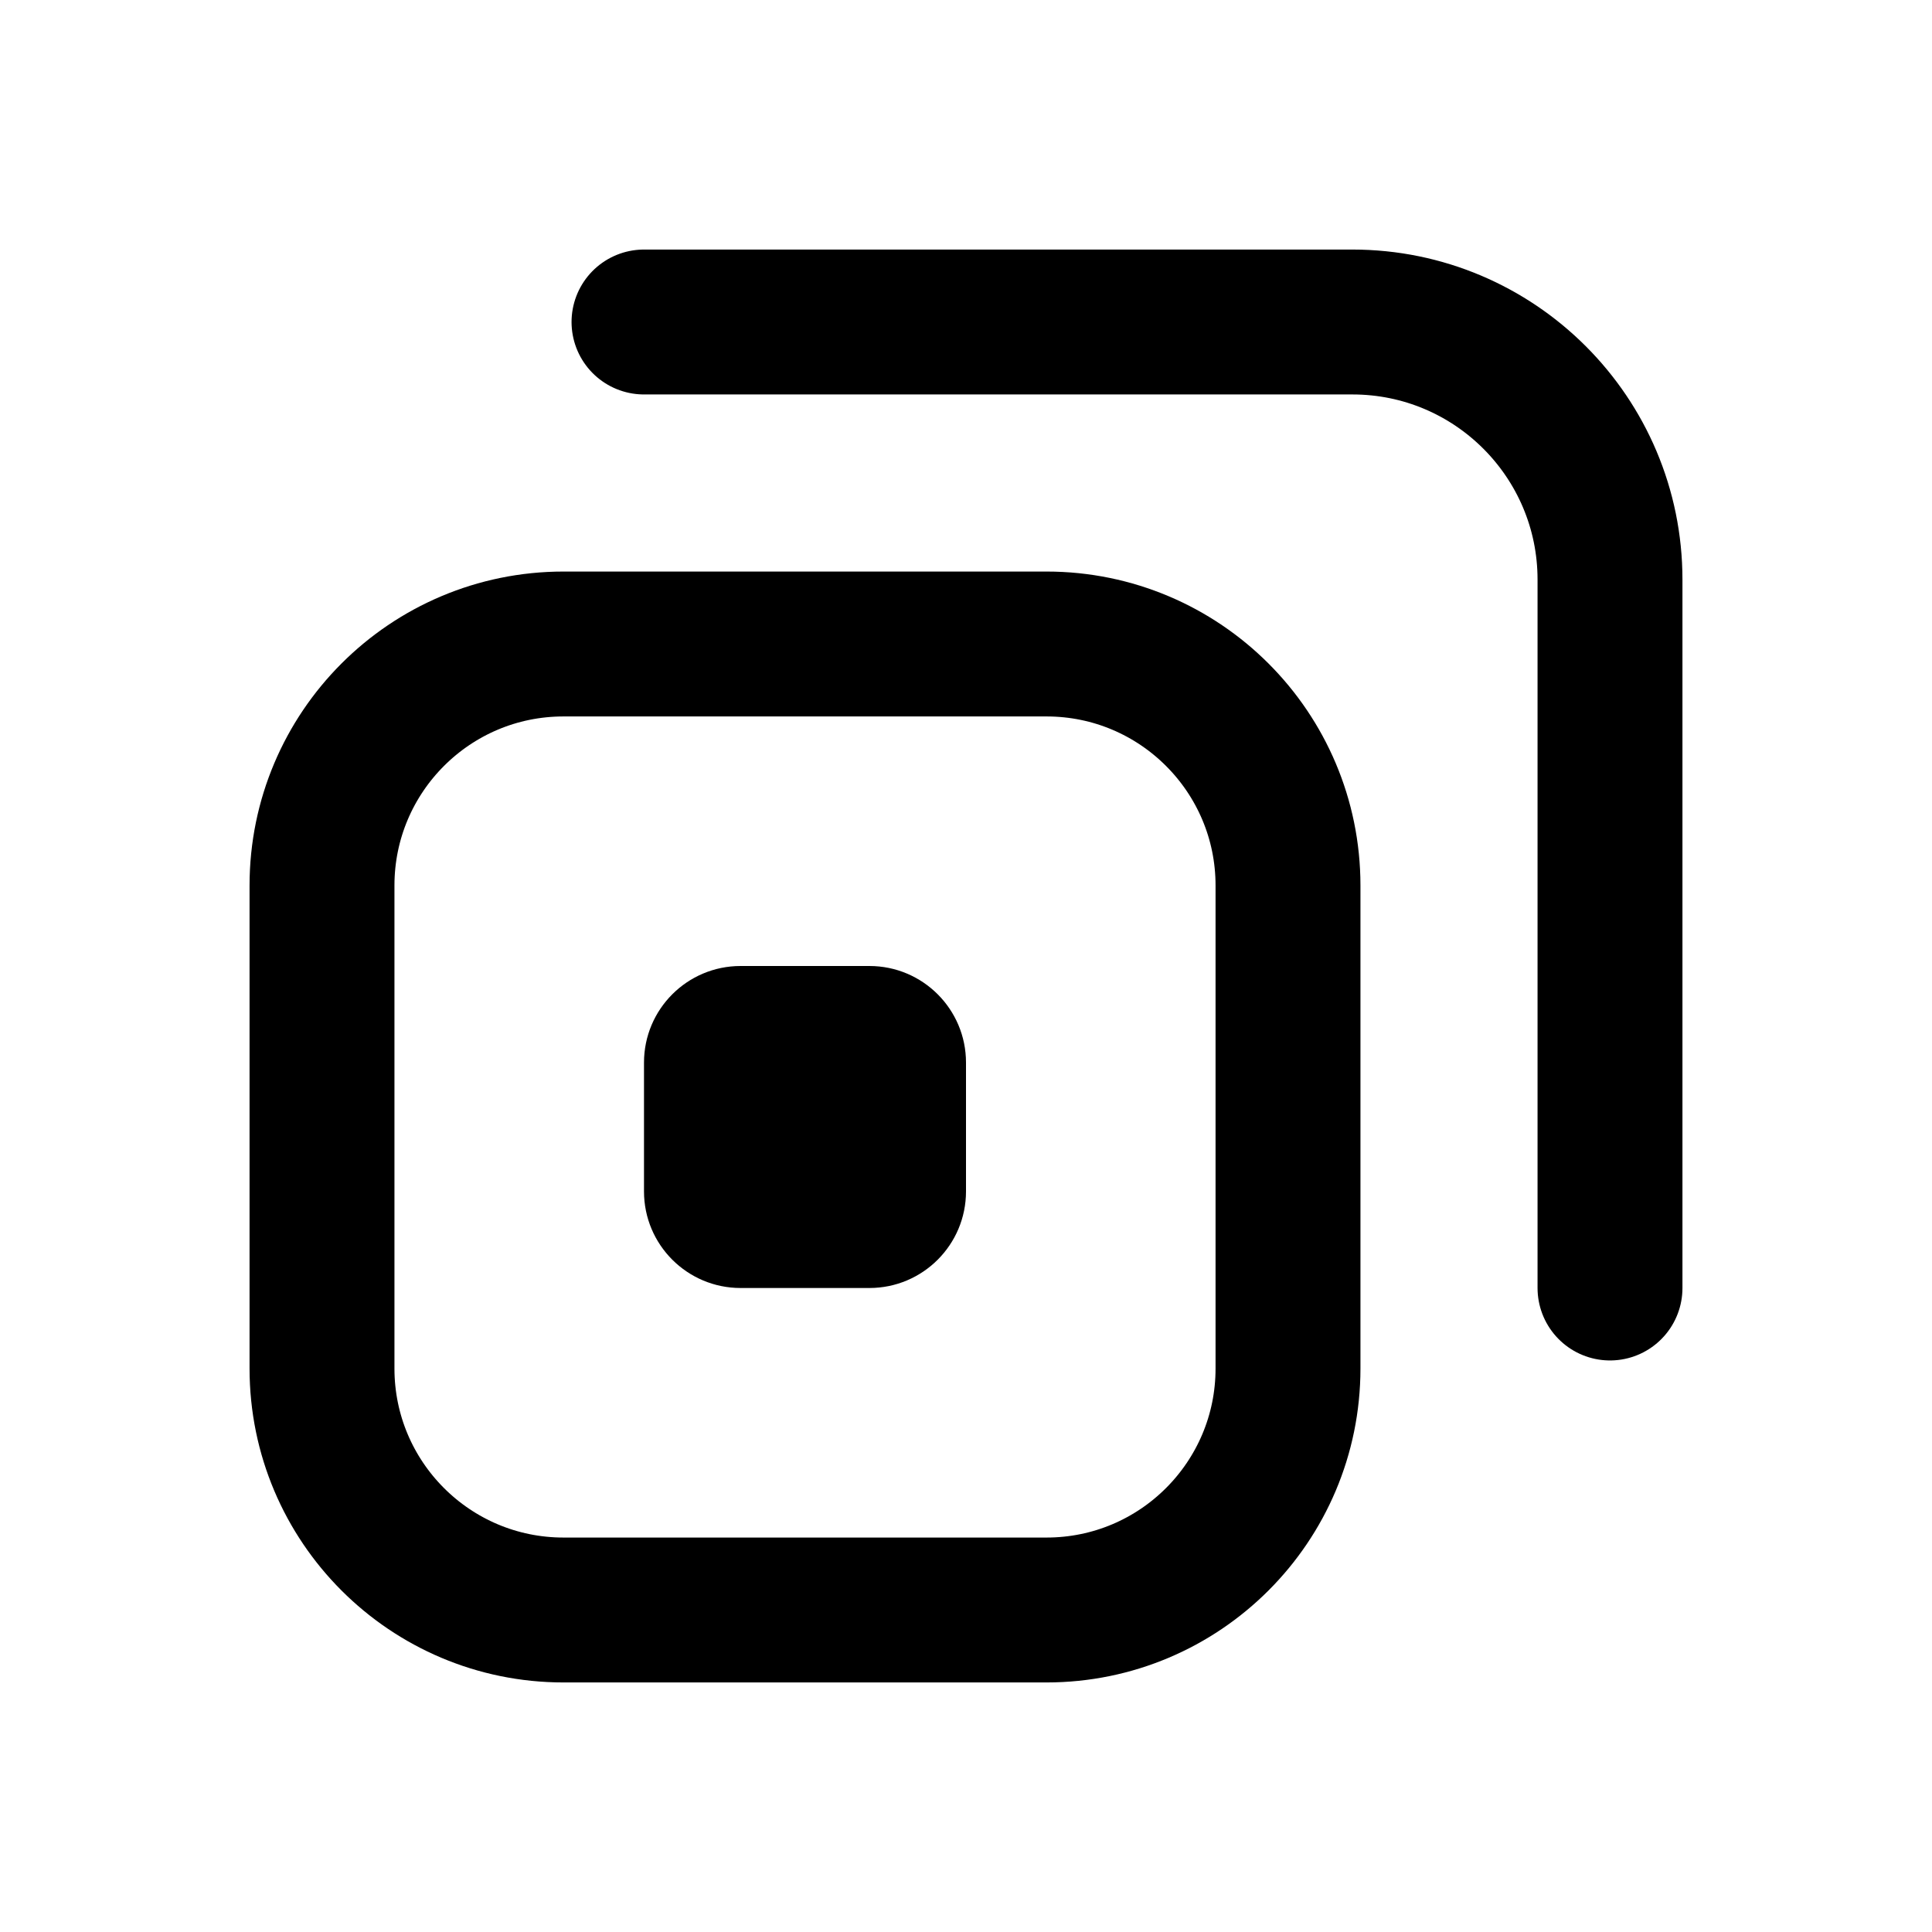
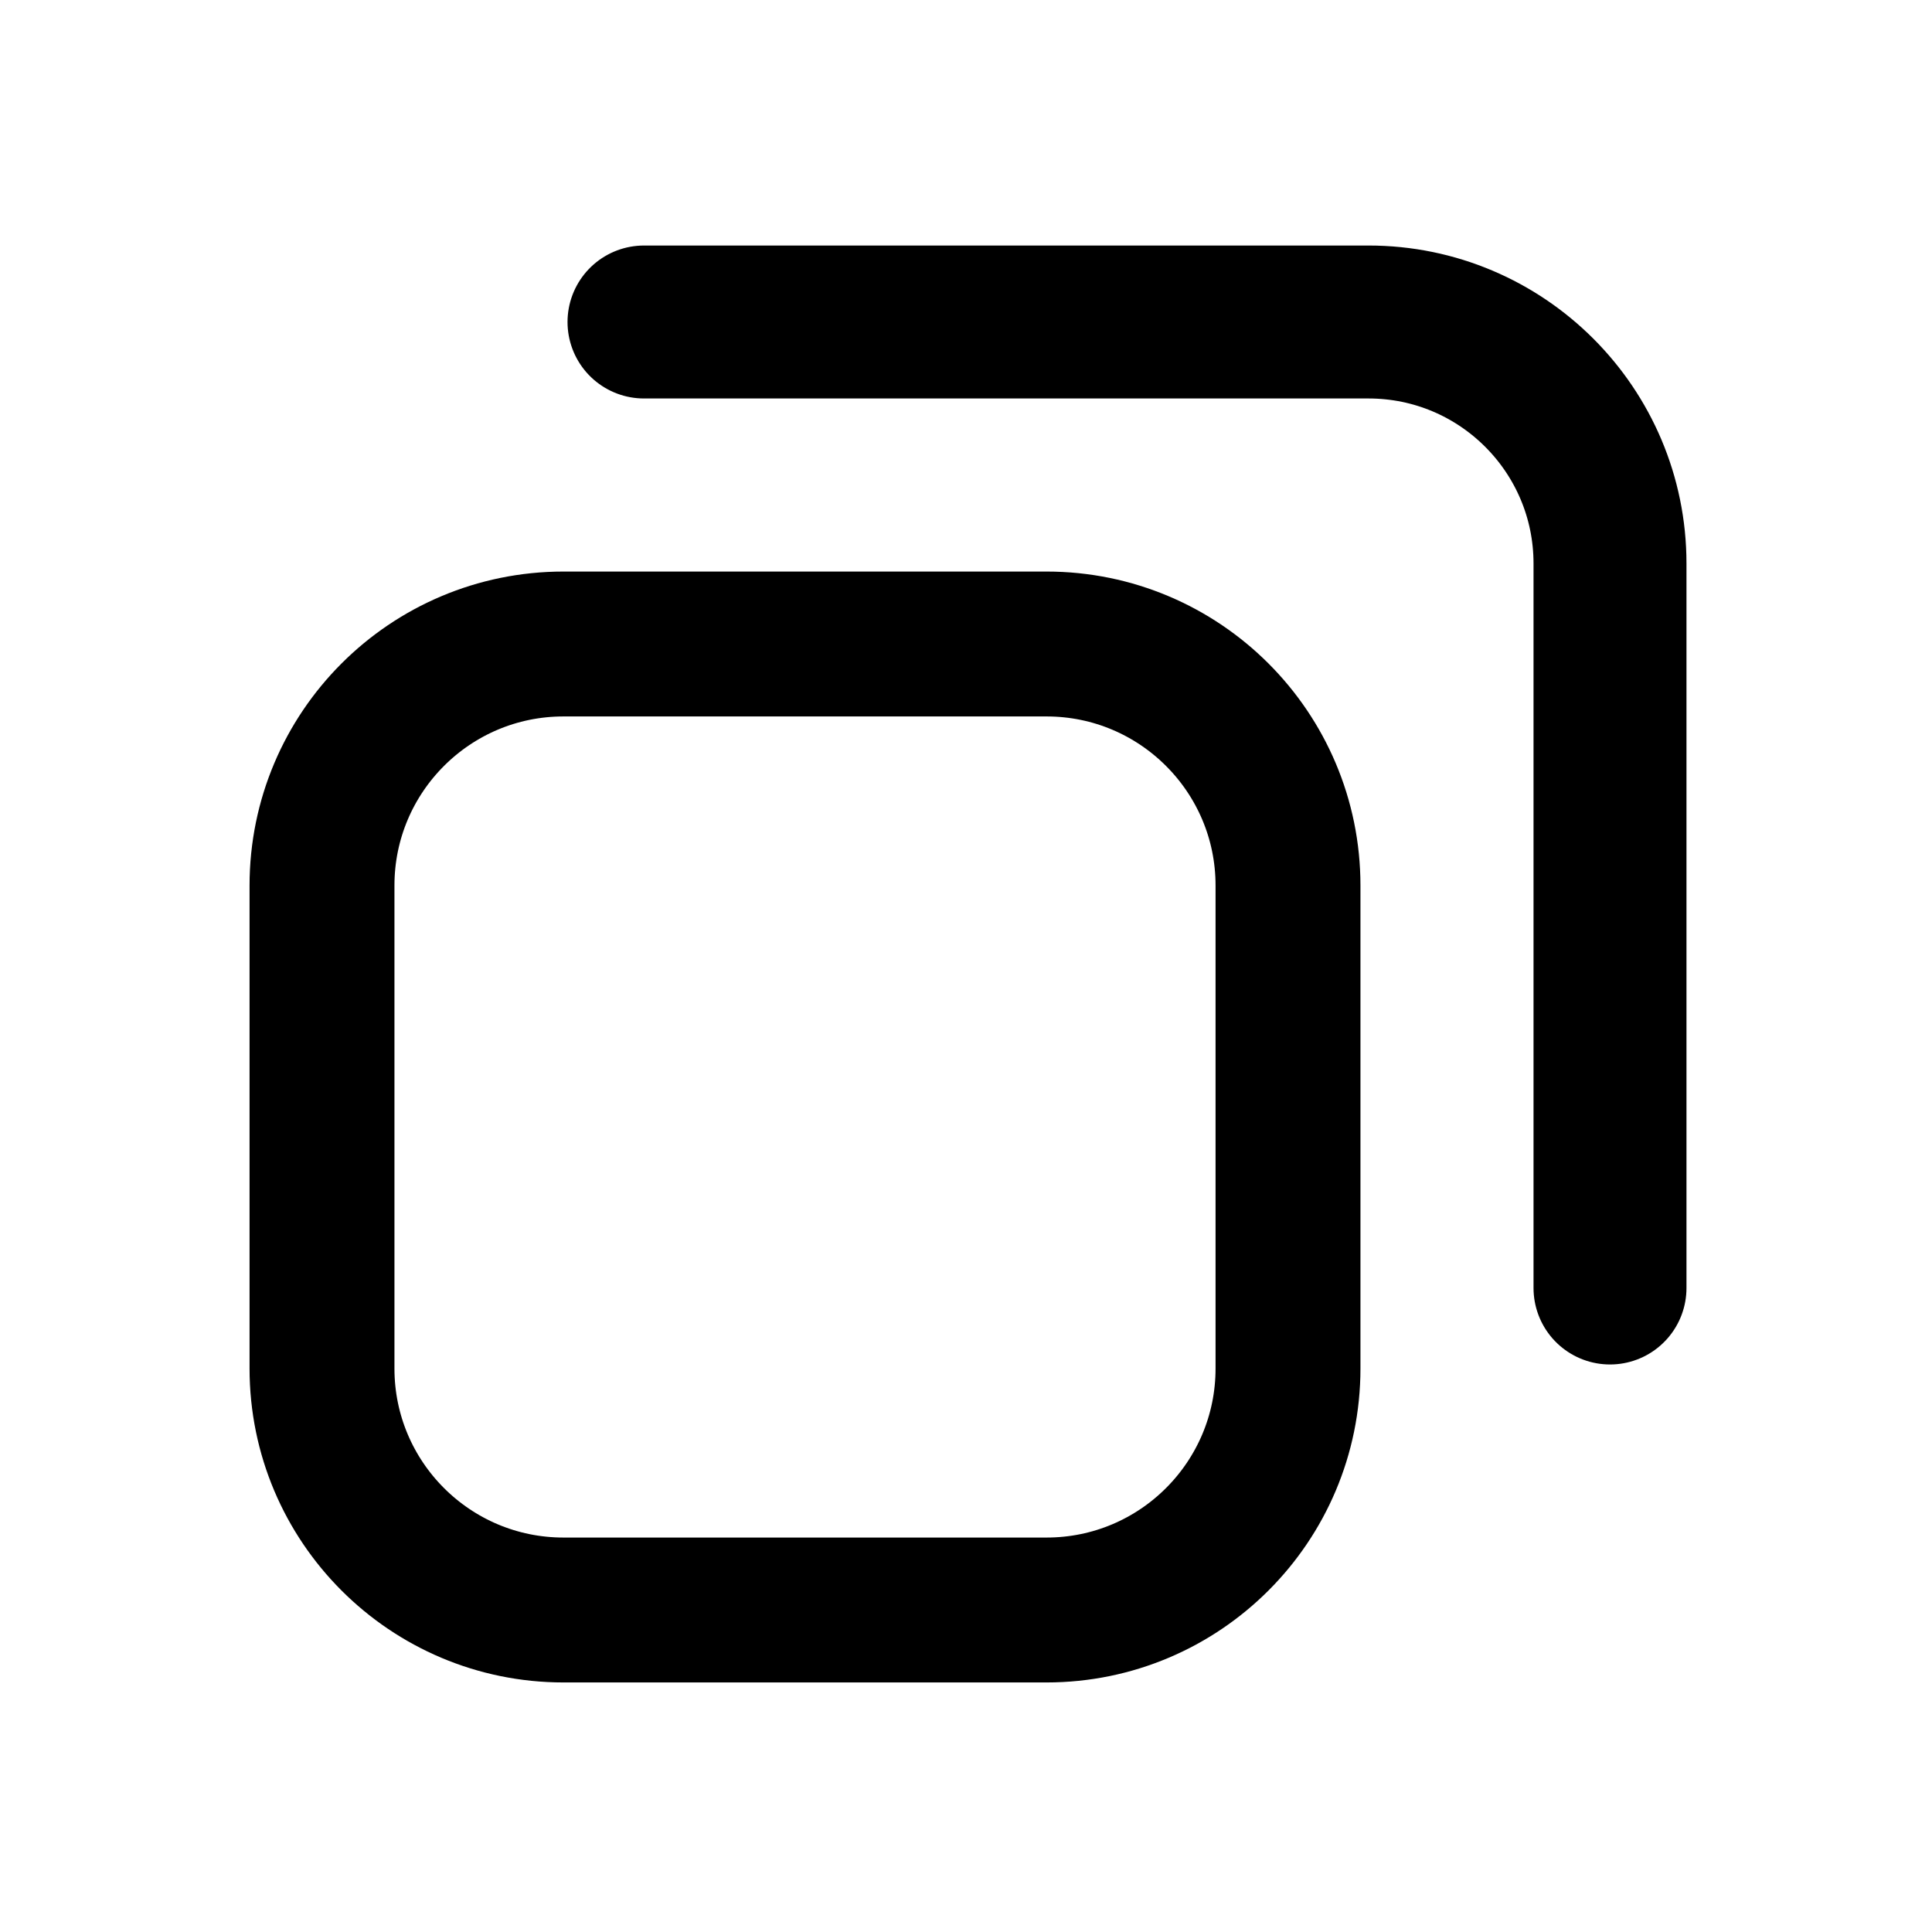
<svg xmlns="http://www.w3.org/2000/svg" viewBox="0 0 24 24" fill="none" stroke="#000" stroke-width="1.8" stroke-linecap="round" stroke-linejoin="round">
-   <path d="M8 4h8.800A3.200 3.200 0 0 1 20 7.200V16" />
  <rect x="4" y="8" width="12" height="12" rx="3" />
-   <rect x="8" y="12" width="4" height="4" rx="1.2" fill="#000" stroke="none" />
+   <path d="M8 4h9a3 3 0 0 1 3 3v9" fill="none" stroke="#000" stroke-width="1.9" stroke-linecap="round" stroke-linejoin="round" />
</svg>
